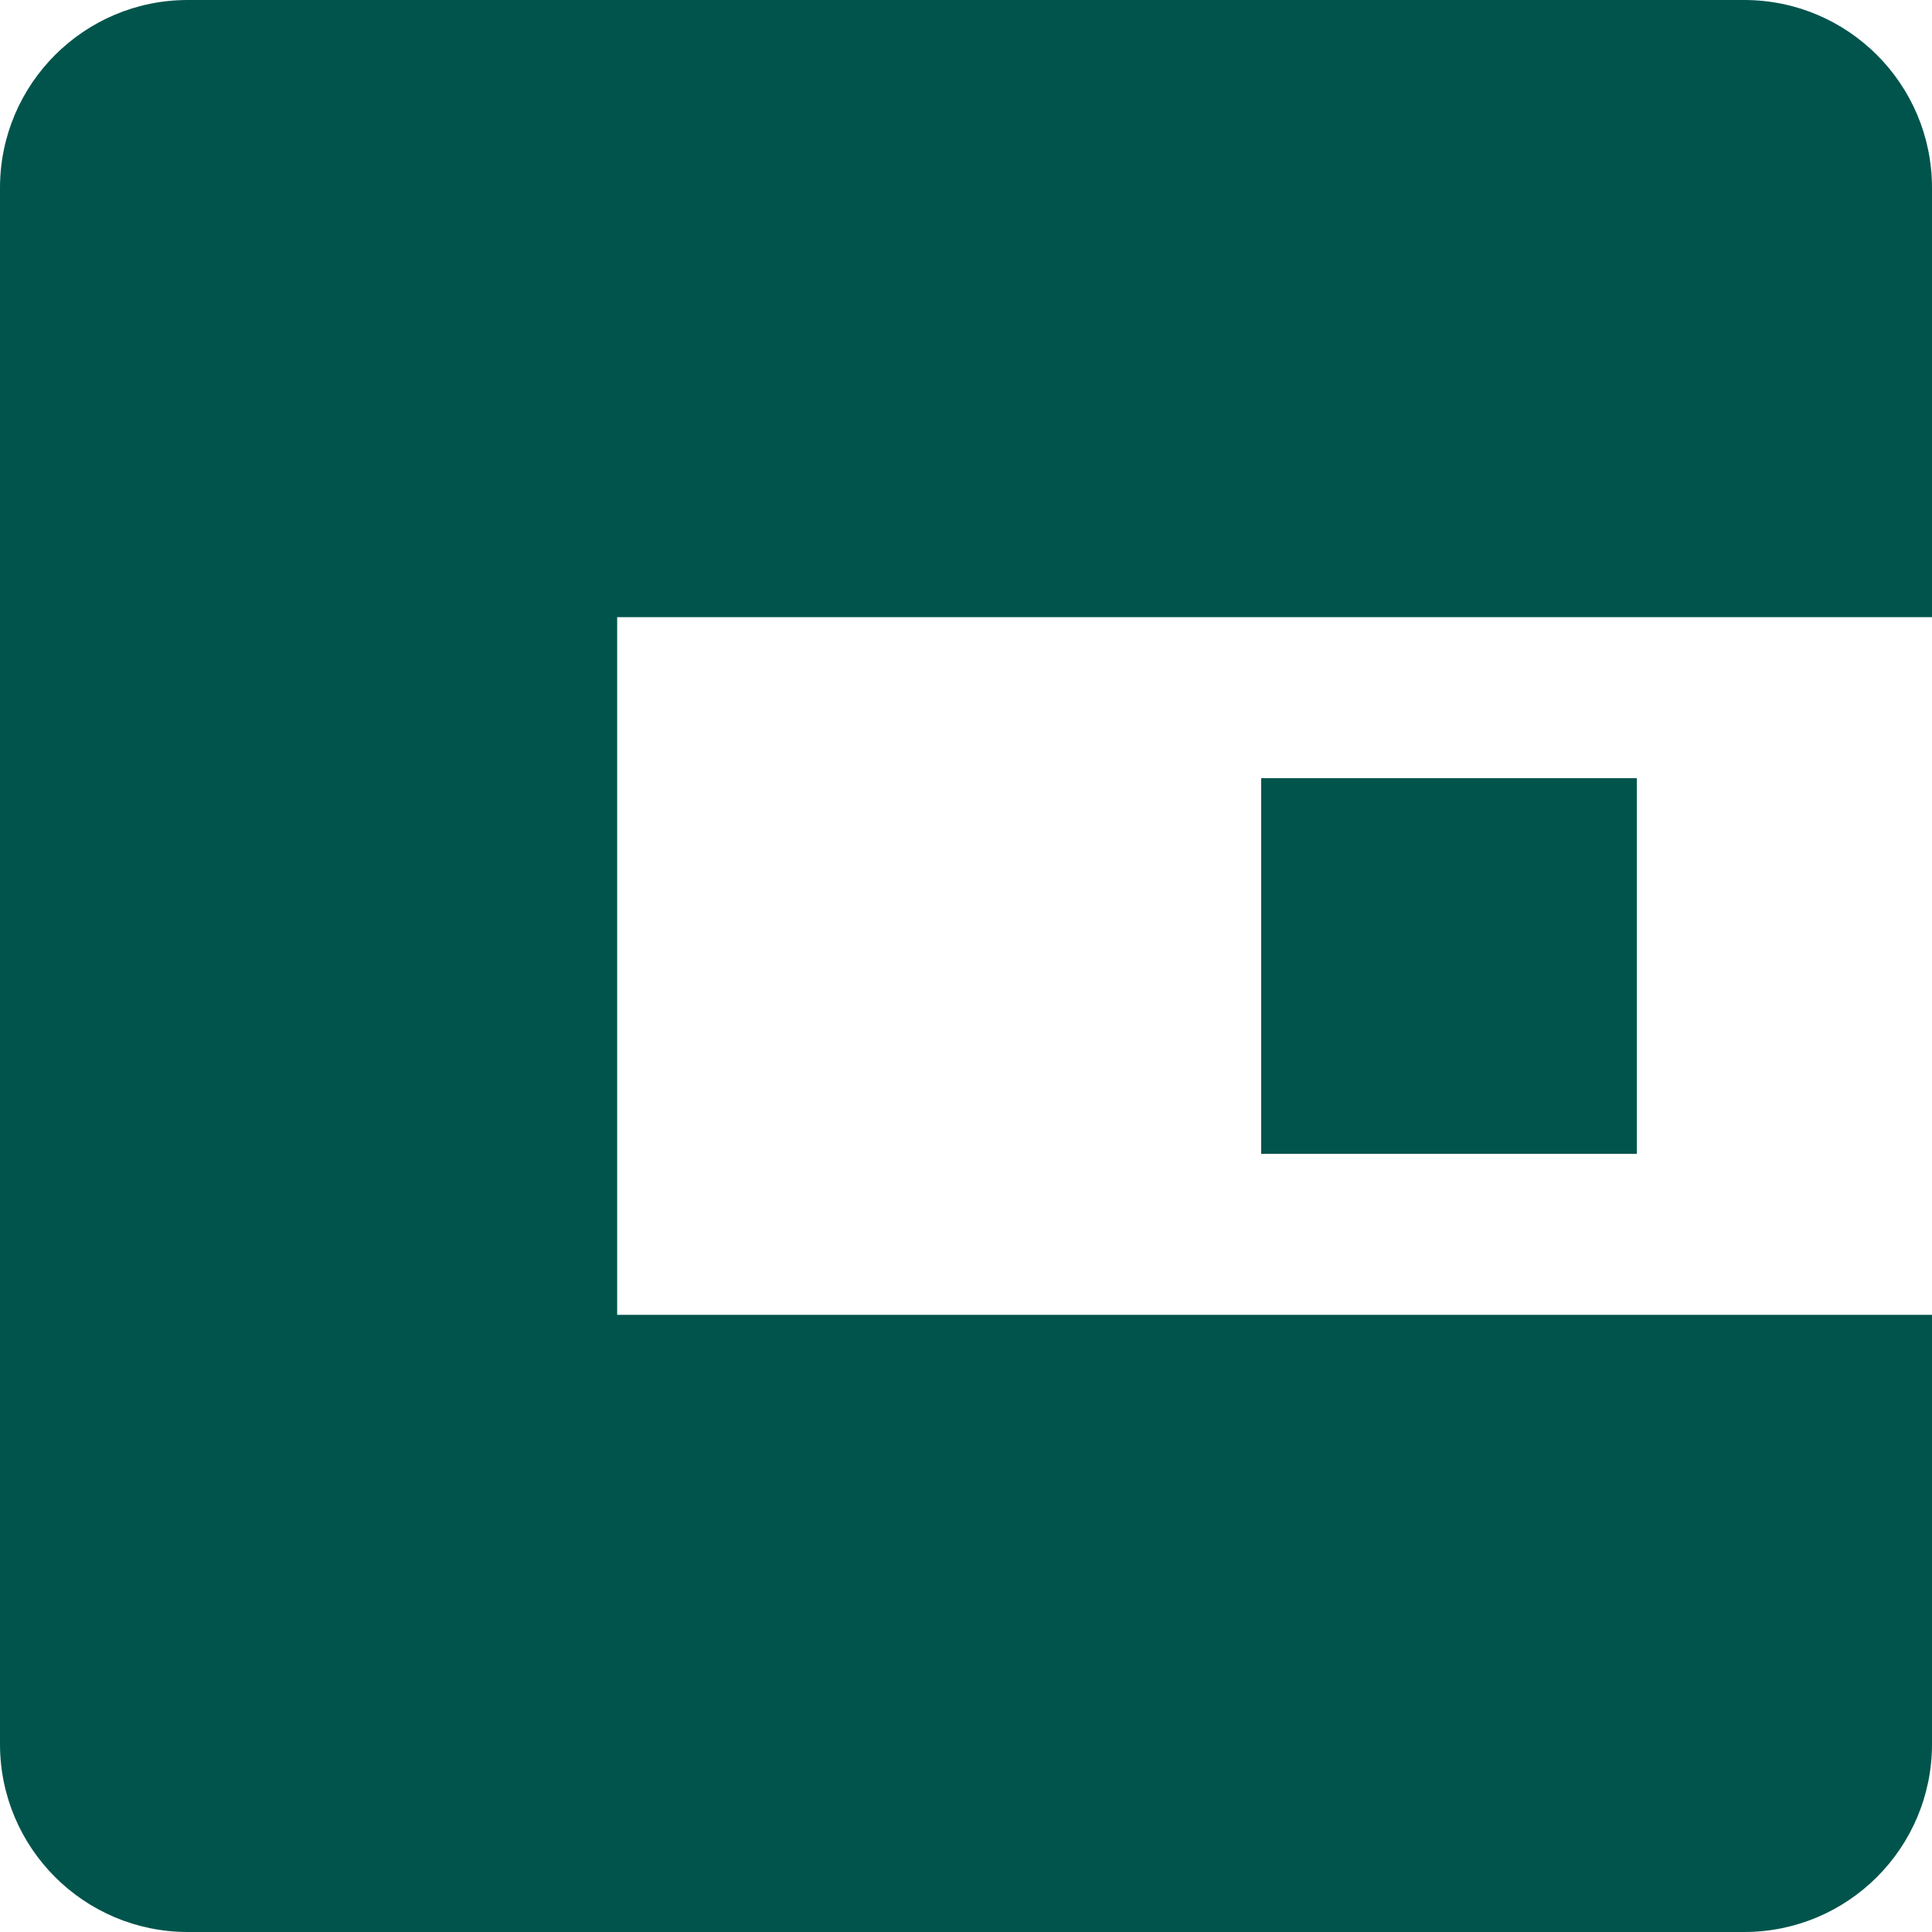
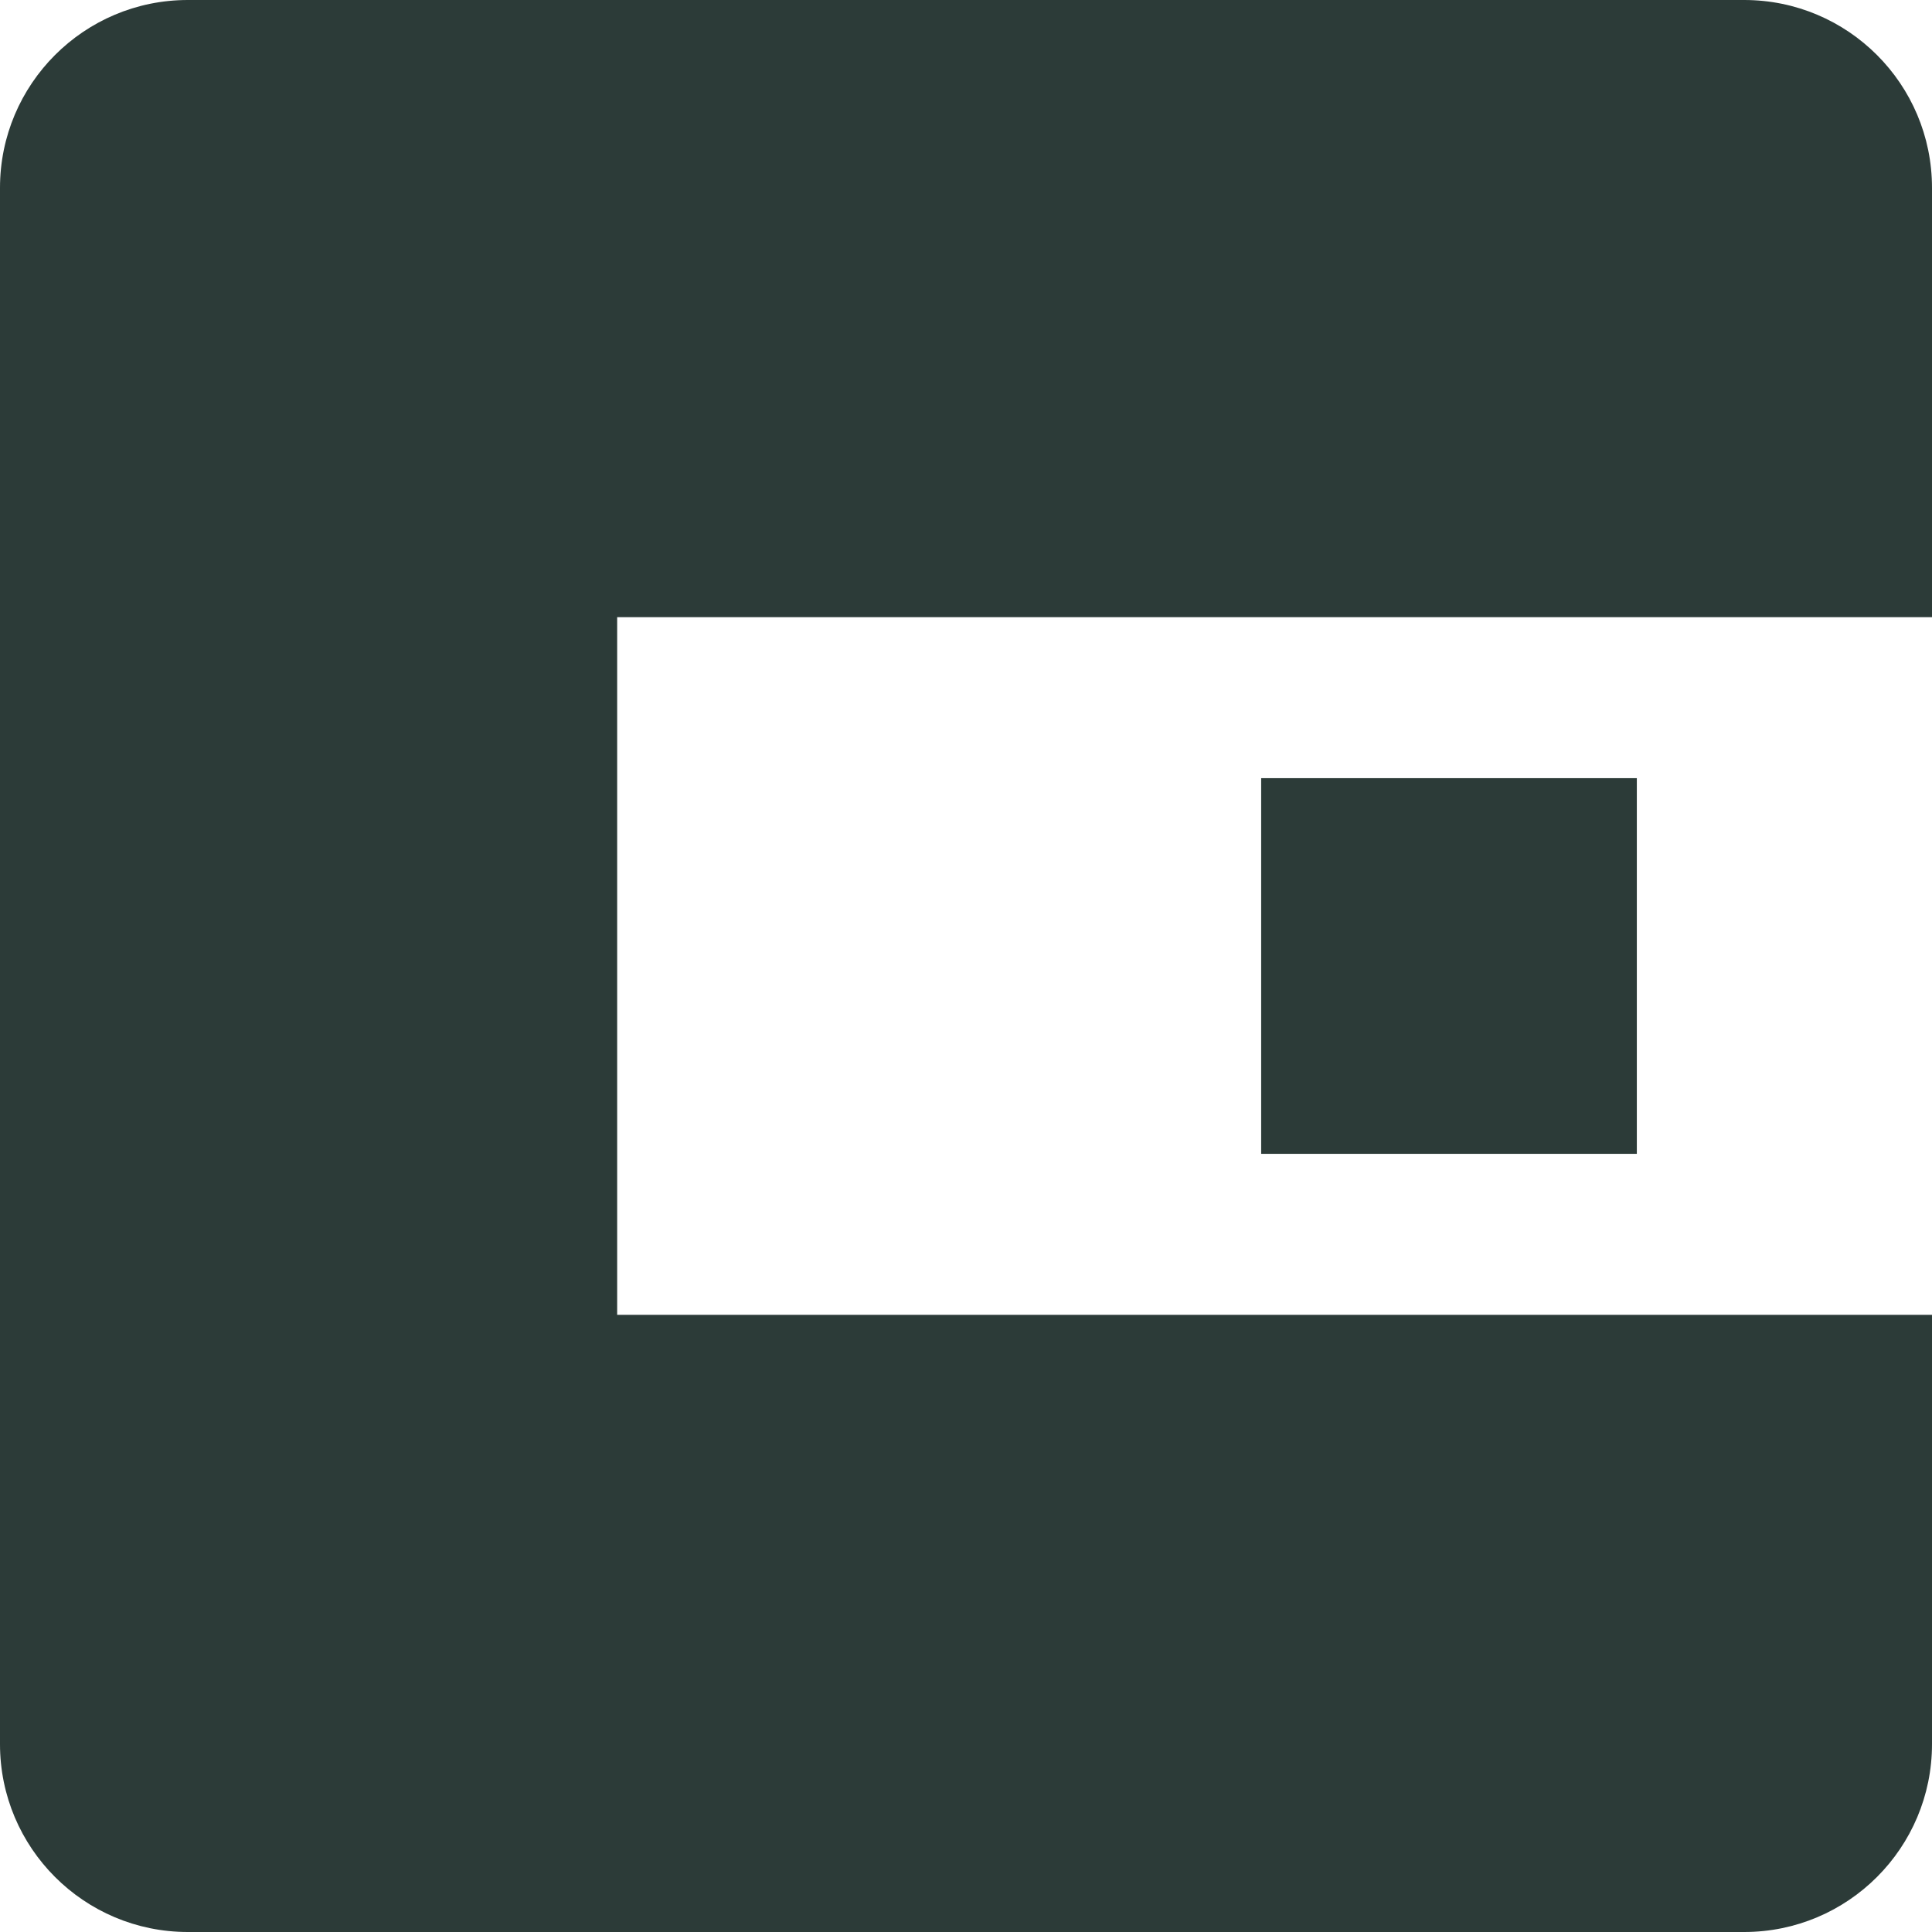
<svg xmlns="http://www.w3.org/2000/svg" viewBox="0 0 288 288" role="img" aria-label="Cartel">
-   <g fill="#00544C">
+   <g fill="#2C3B38">
    <path d="M28 0H260A28 28 0 0 1 288 28V92H92V196H288V260A28 28 0 0 1 260 288H28A28 28 0 0 1 0 260V28A28 28 0 0 1 28 0Z" />
    <path d="M188 116H244V172H188Z" />
  </g>
</svg>
